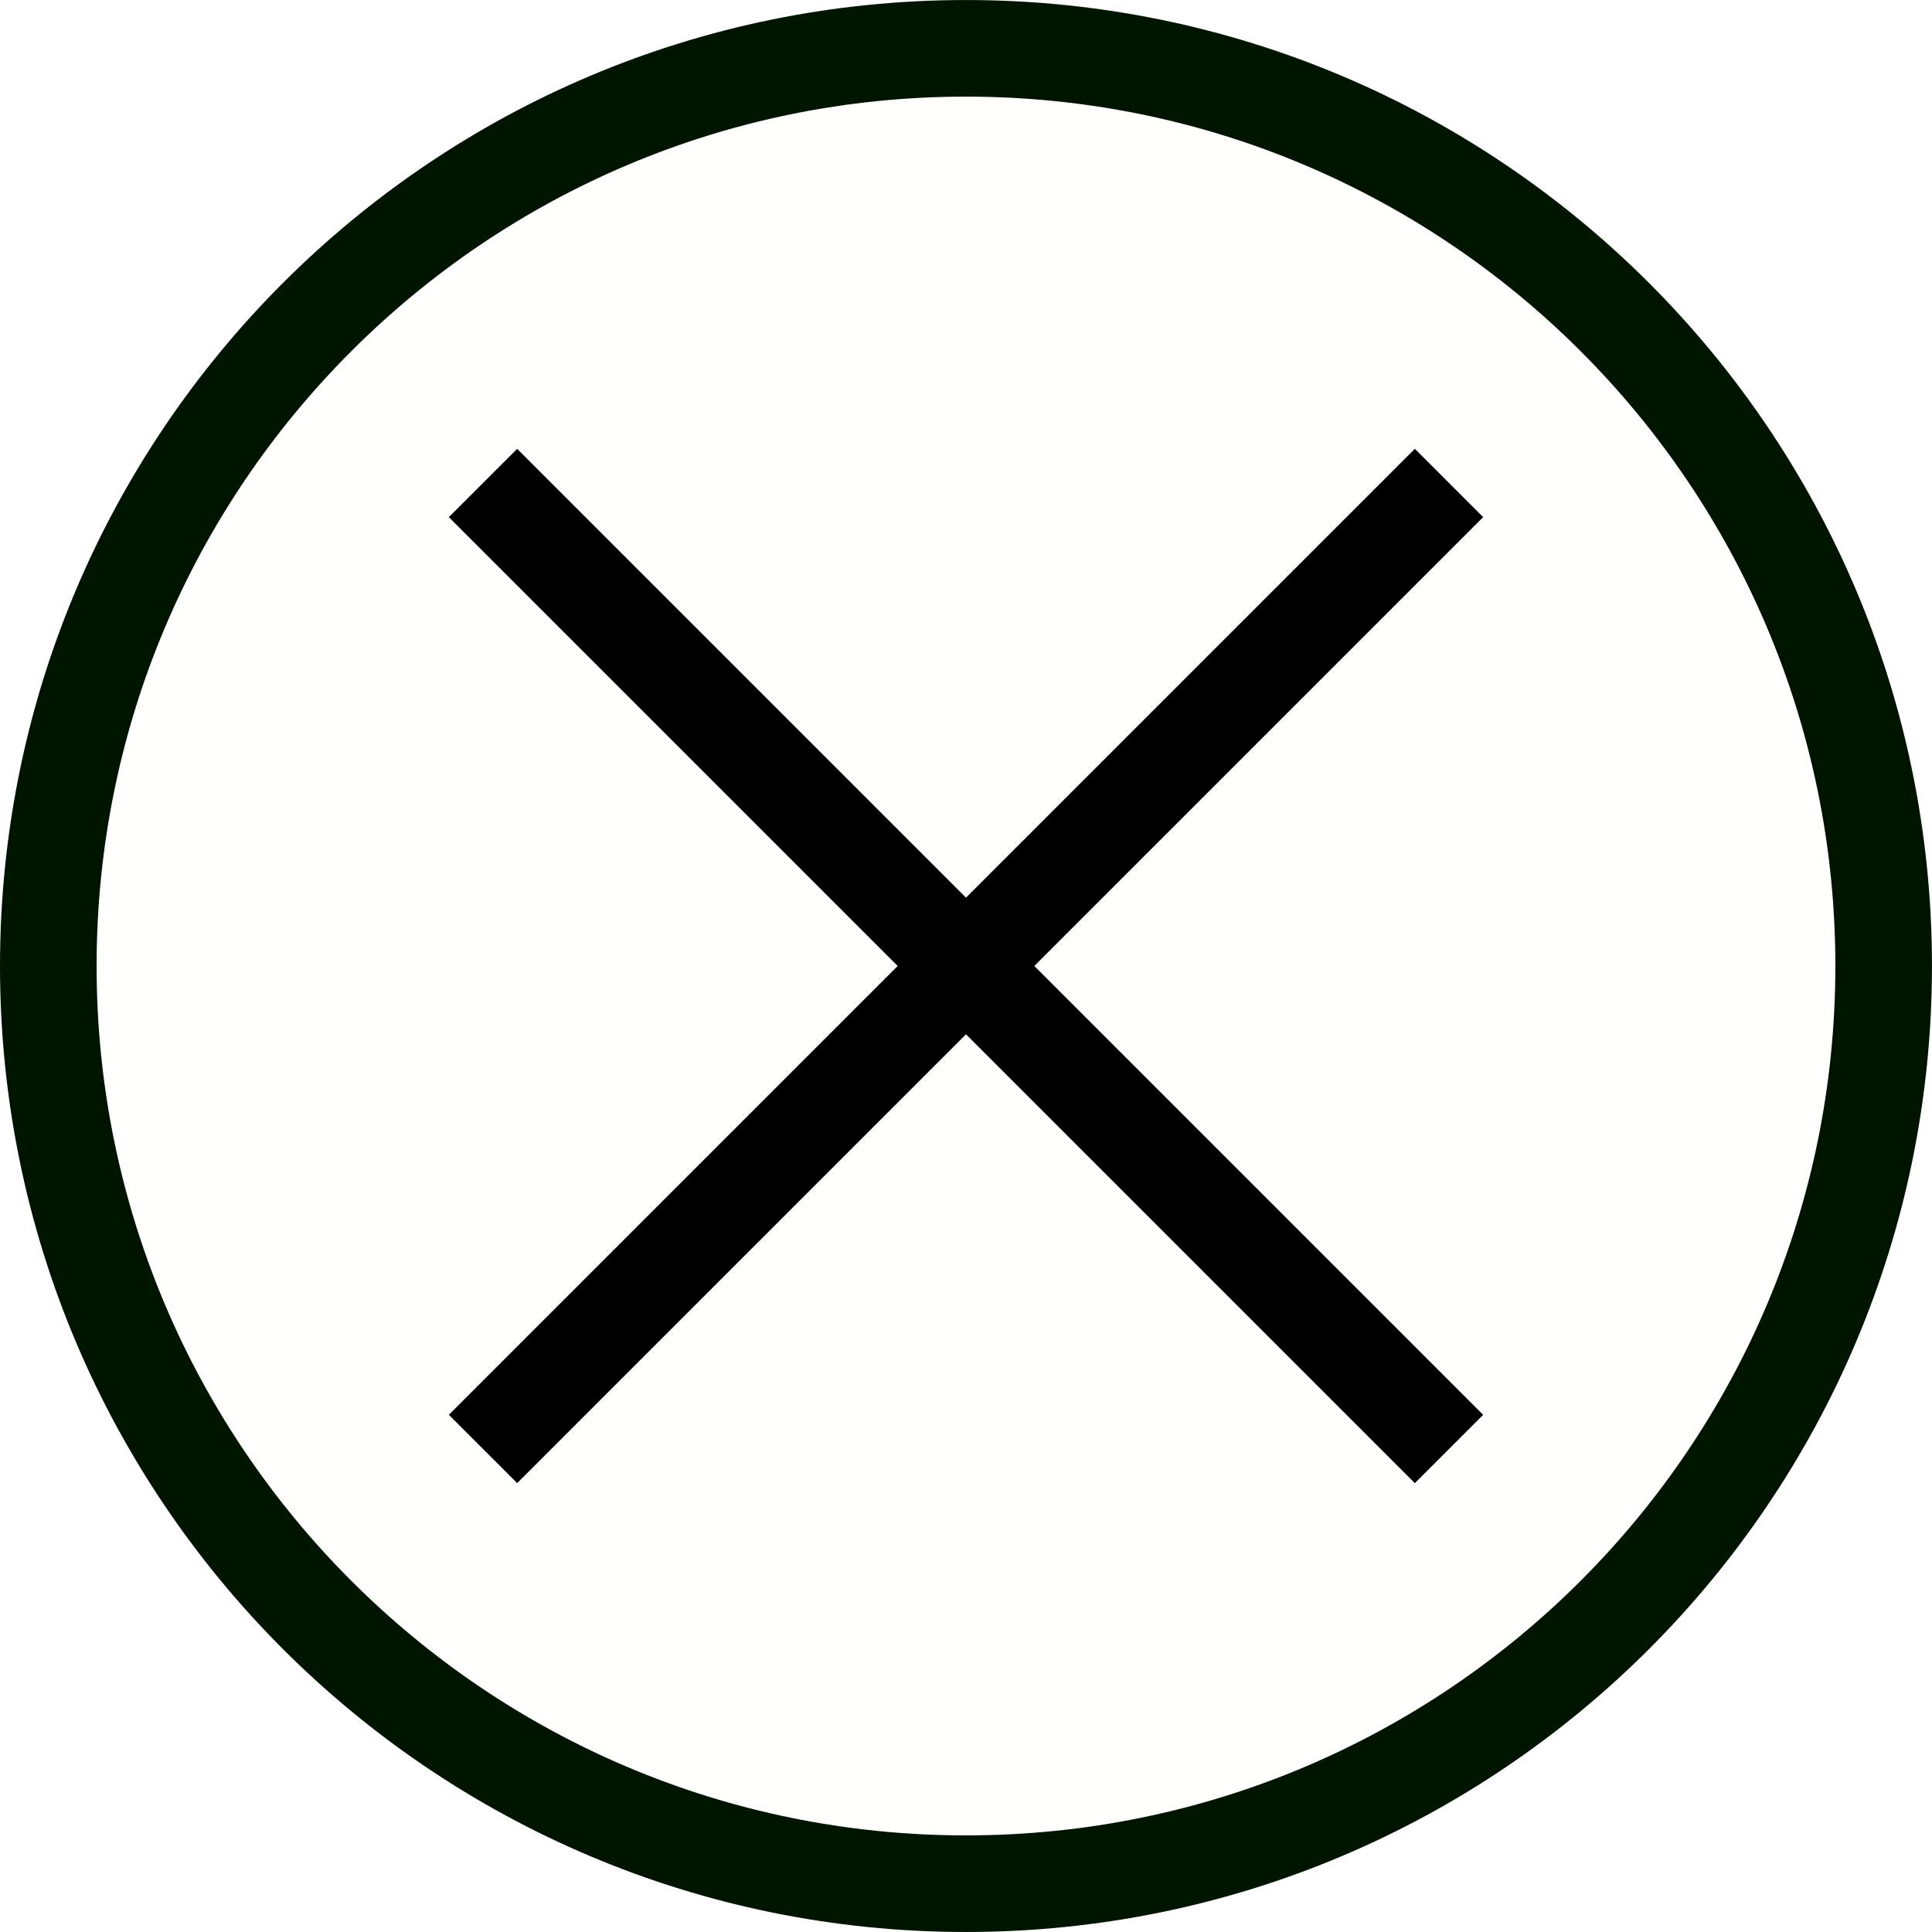
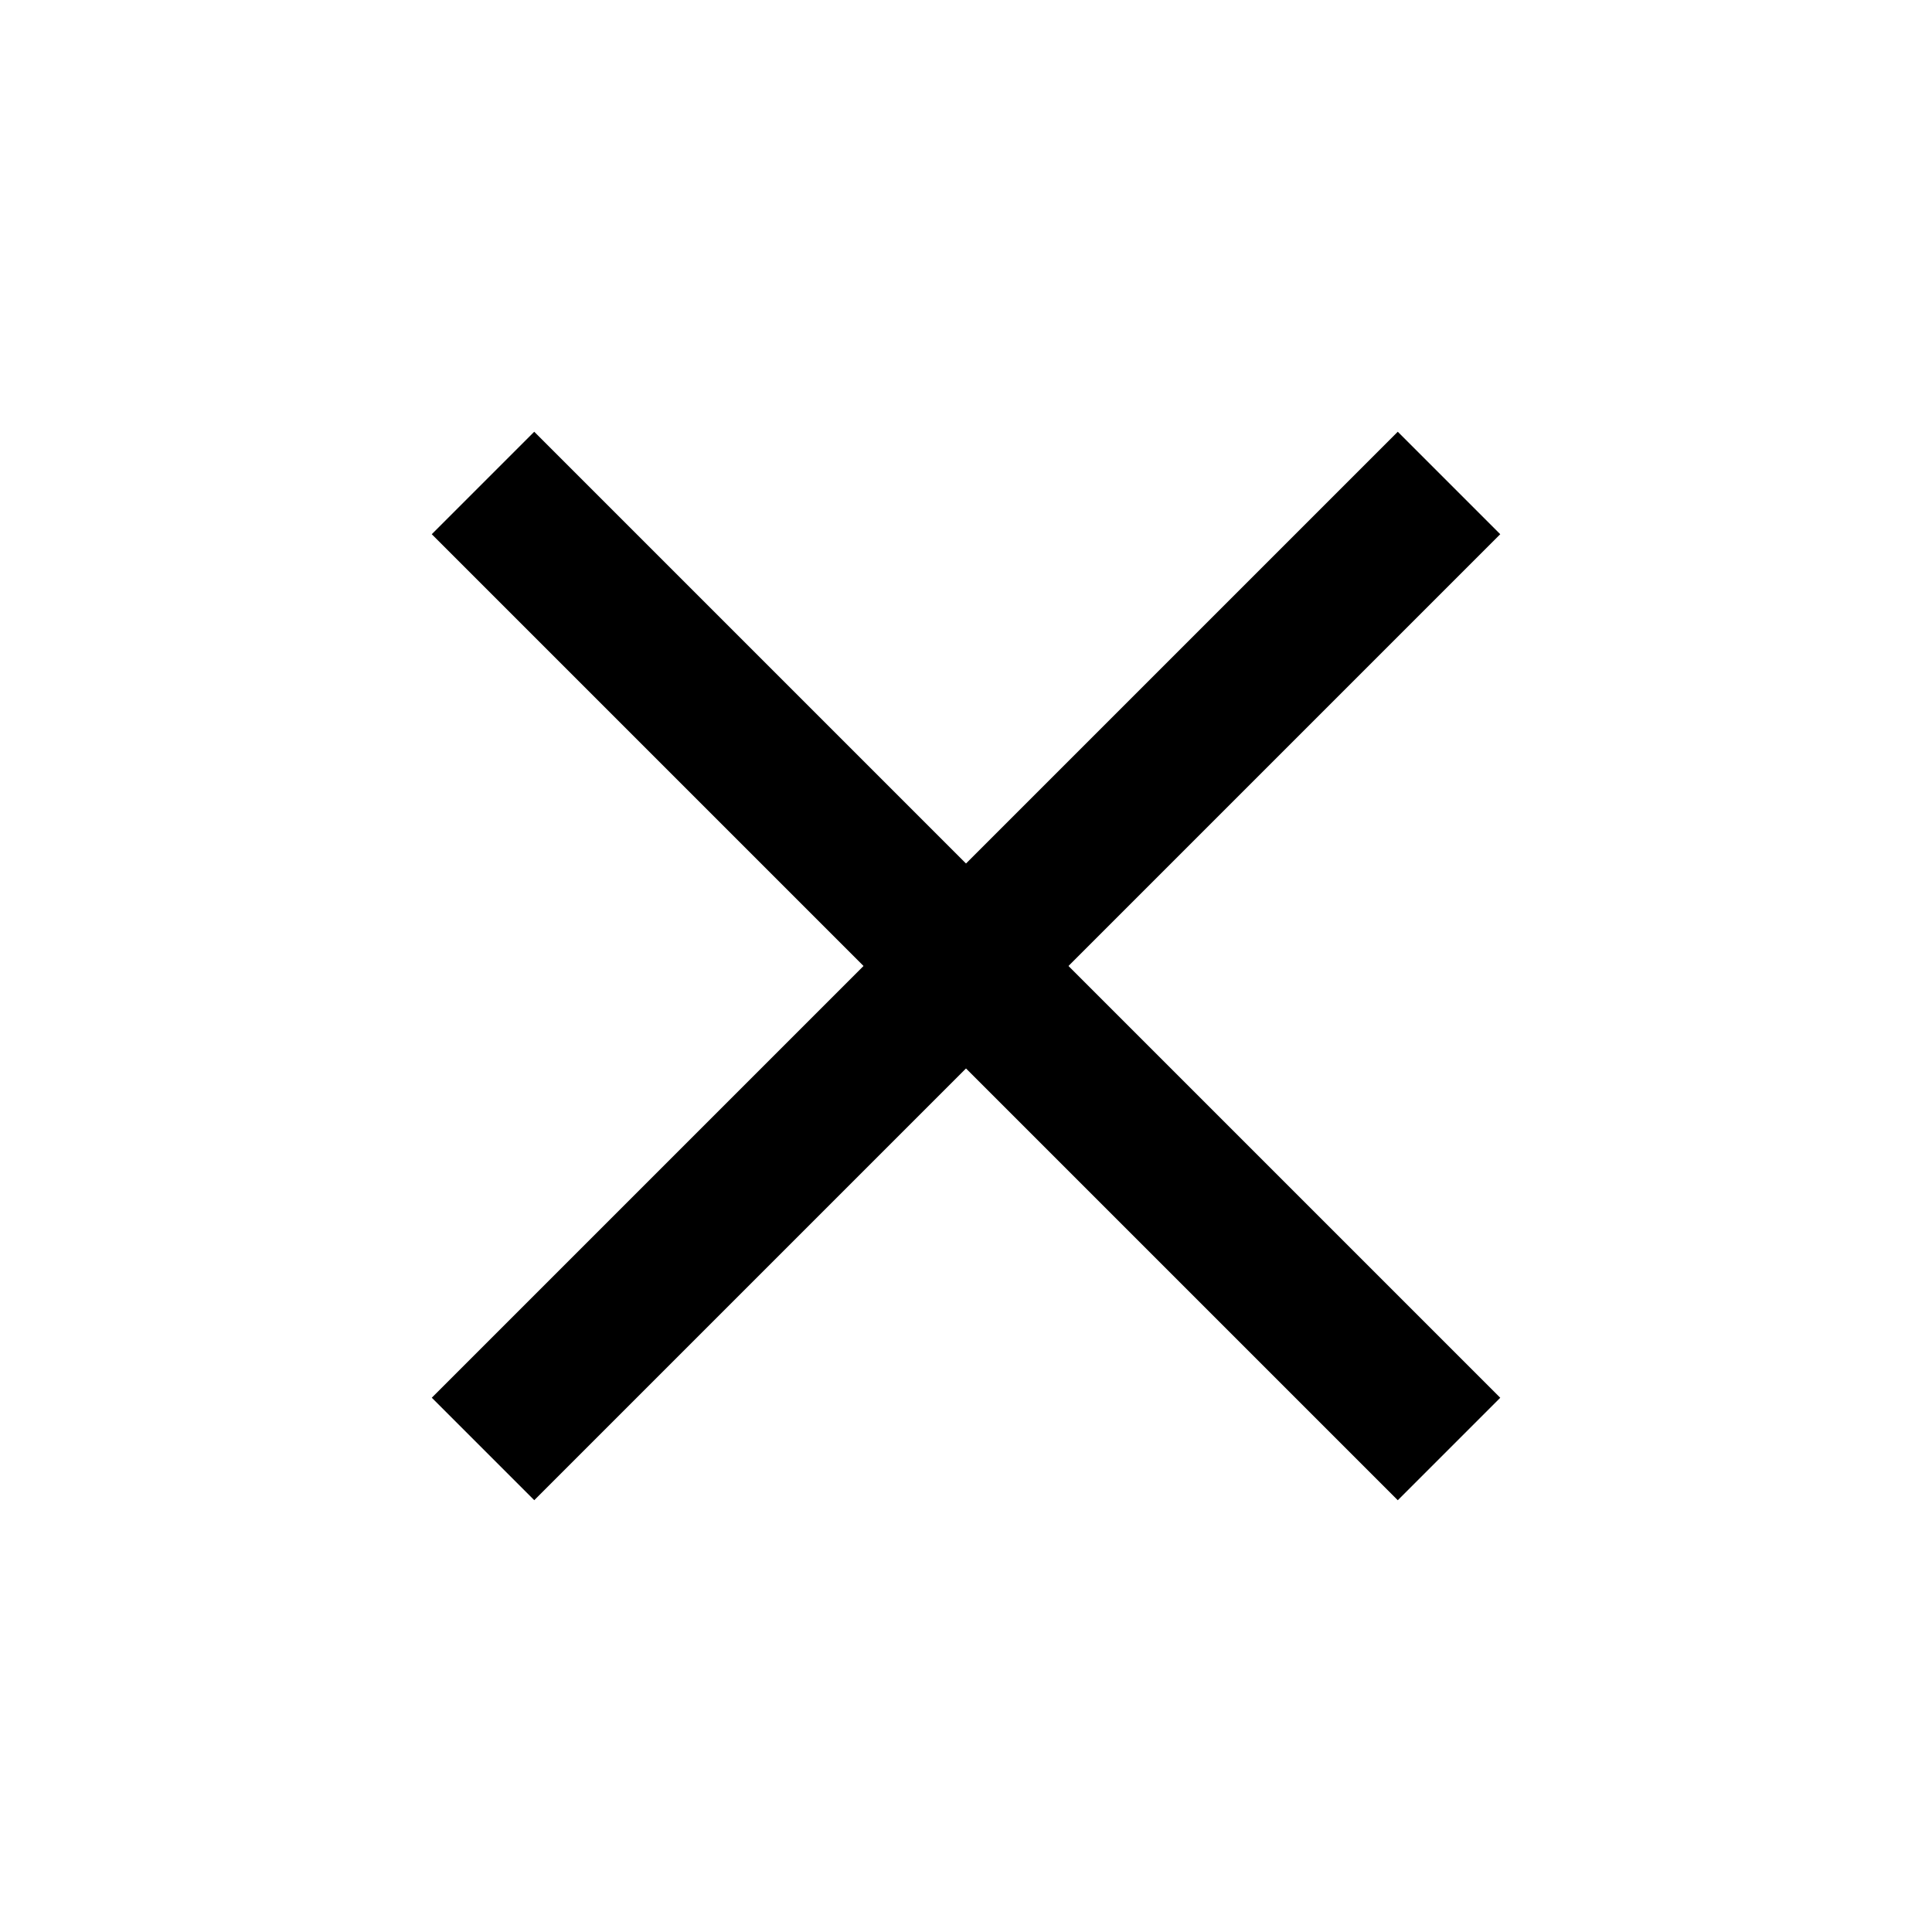
<svg xmlns="http://www.w3.org/2000/svg" width="200" height="200" viewBox="0 0 52.917 52.917" version="1.1" id="svg8">
  <defs id="defs2" />
  <g id="layer1" transform="translate(-1.3113022e-6,-244.0833)">
-     <circle style="opacity:1;fill:#fffffe;fill-opacity:1;stroke:#001500;stroke-width:2.646;stroke-linecap:round;stroke-miterlimit:4;stroke-dasharray:none;stroke-dashoffset:0;stroke-opacity:1" id="path815" cx="-26.458" cy="-270.542" transform="scale(-1)" r="25.135" />
-     <path style="fill:none;stroke:#000000;stroke-width:2.646;stroke-linecap:butt;stroke-linejoin:miter;stroke-miterlimit:4;stroke-dasharray:none;stroke-opacity:1" d="M 13.229,257.312 39.688,283.771" id="path817" />
-     <path style="fill:none;stroke:#000000;stroke-width:2.646;stroke-linecap:butt;stroke-linejoin:miter;stroke-miterlimit:4;stroke-dasharray:none;stroke-opacity:1" d="m 39.688,257.312 c -1.002,1.002 -26.458,26.458 -26.458,26.458" id="path819" />
+     <path style="fill:none;stroke:#000000;stroke-width:3.969;stroke-linecap:butt;stroke-linejoin:miter;stroke-miterlimit:4;stroke-dasharray:none;stroke-opacity:1" d="M 13.229,257.312 39.688,283.771" id="path817" />
+     <path style="fill:none;stroke:#000000;stroke-width:3.969;stroke-linecap:butt;stroke-linejoin:miter;stroke-miterlimit:4;stroke-dasharray:none;stroke-opacity:1" d="m 39.688,257.312 c -1.002,1.002 -26.458,26.458 -26.458,26.458" id="path819" />
  </g>
</svg>
